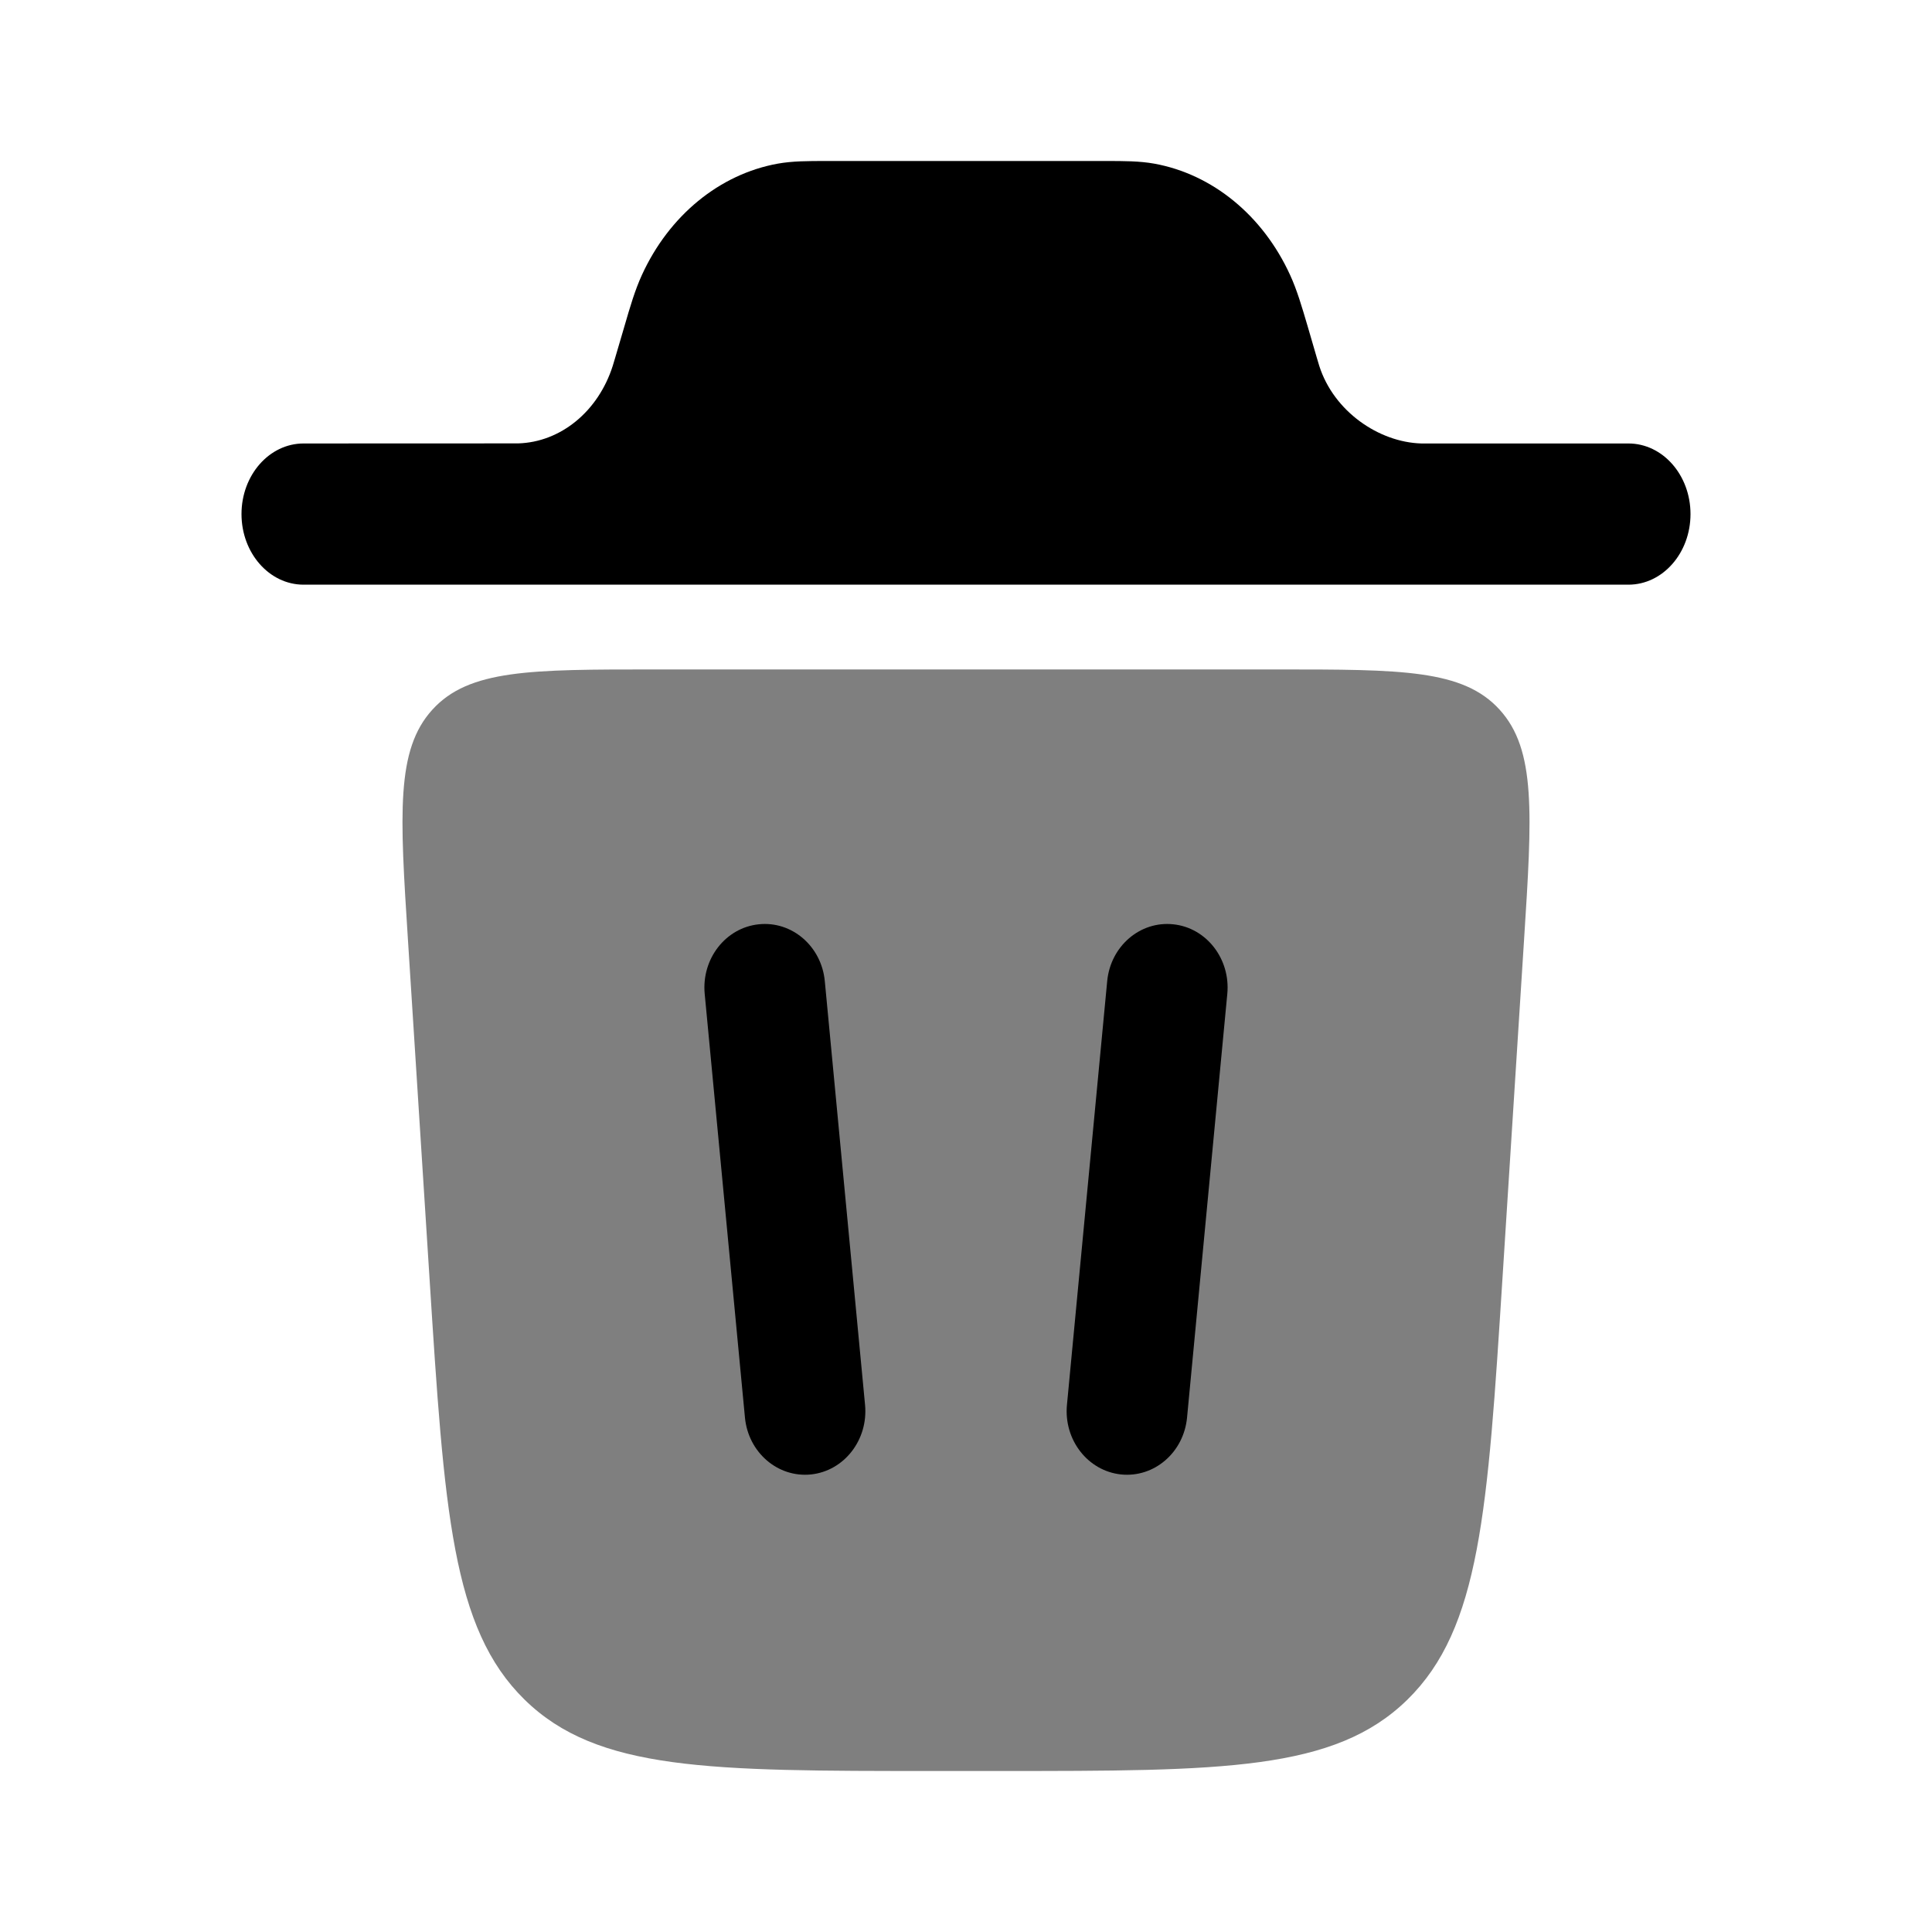
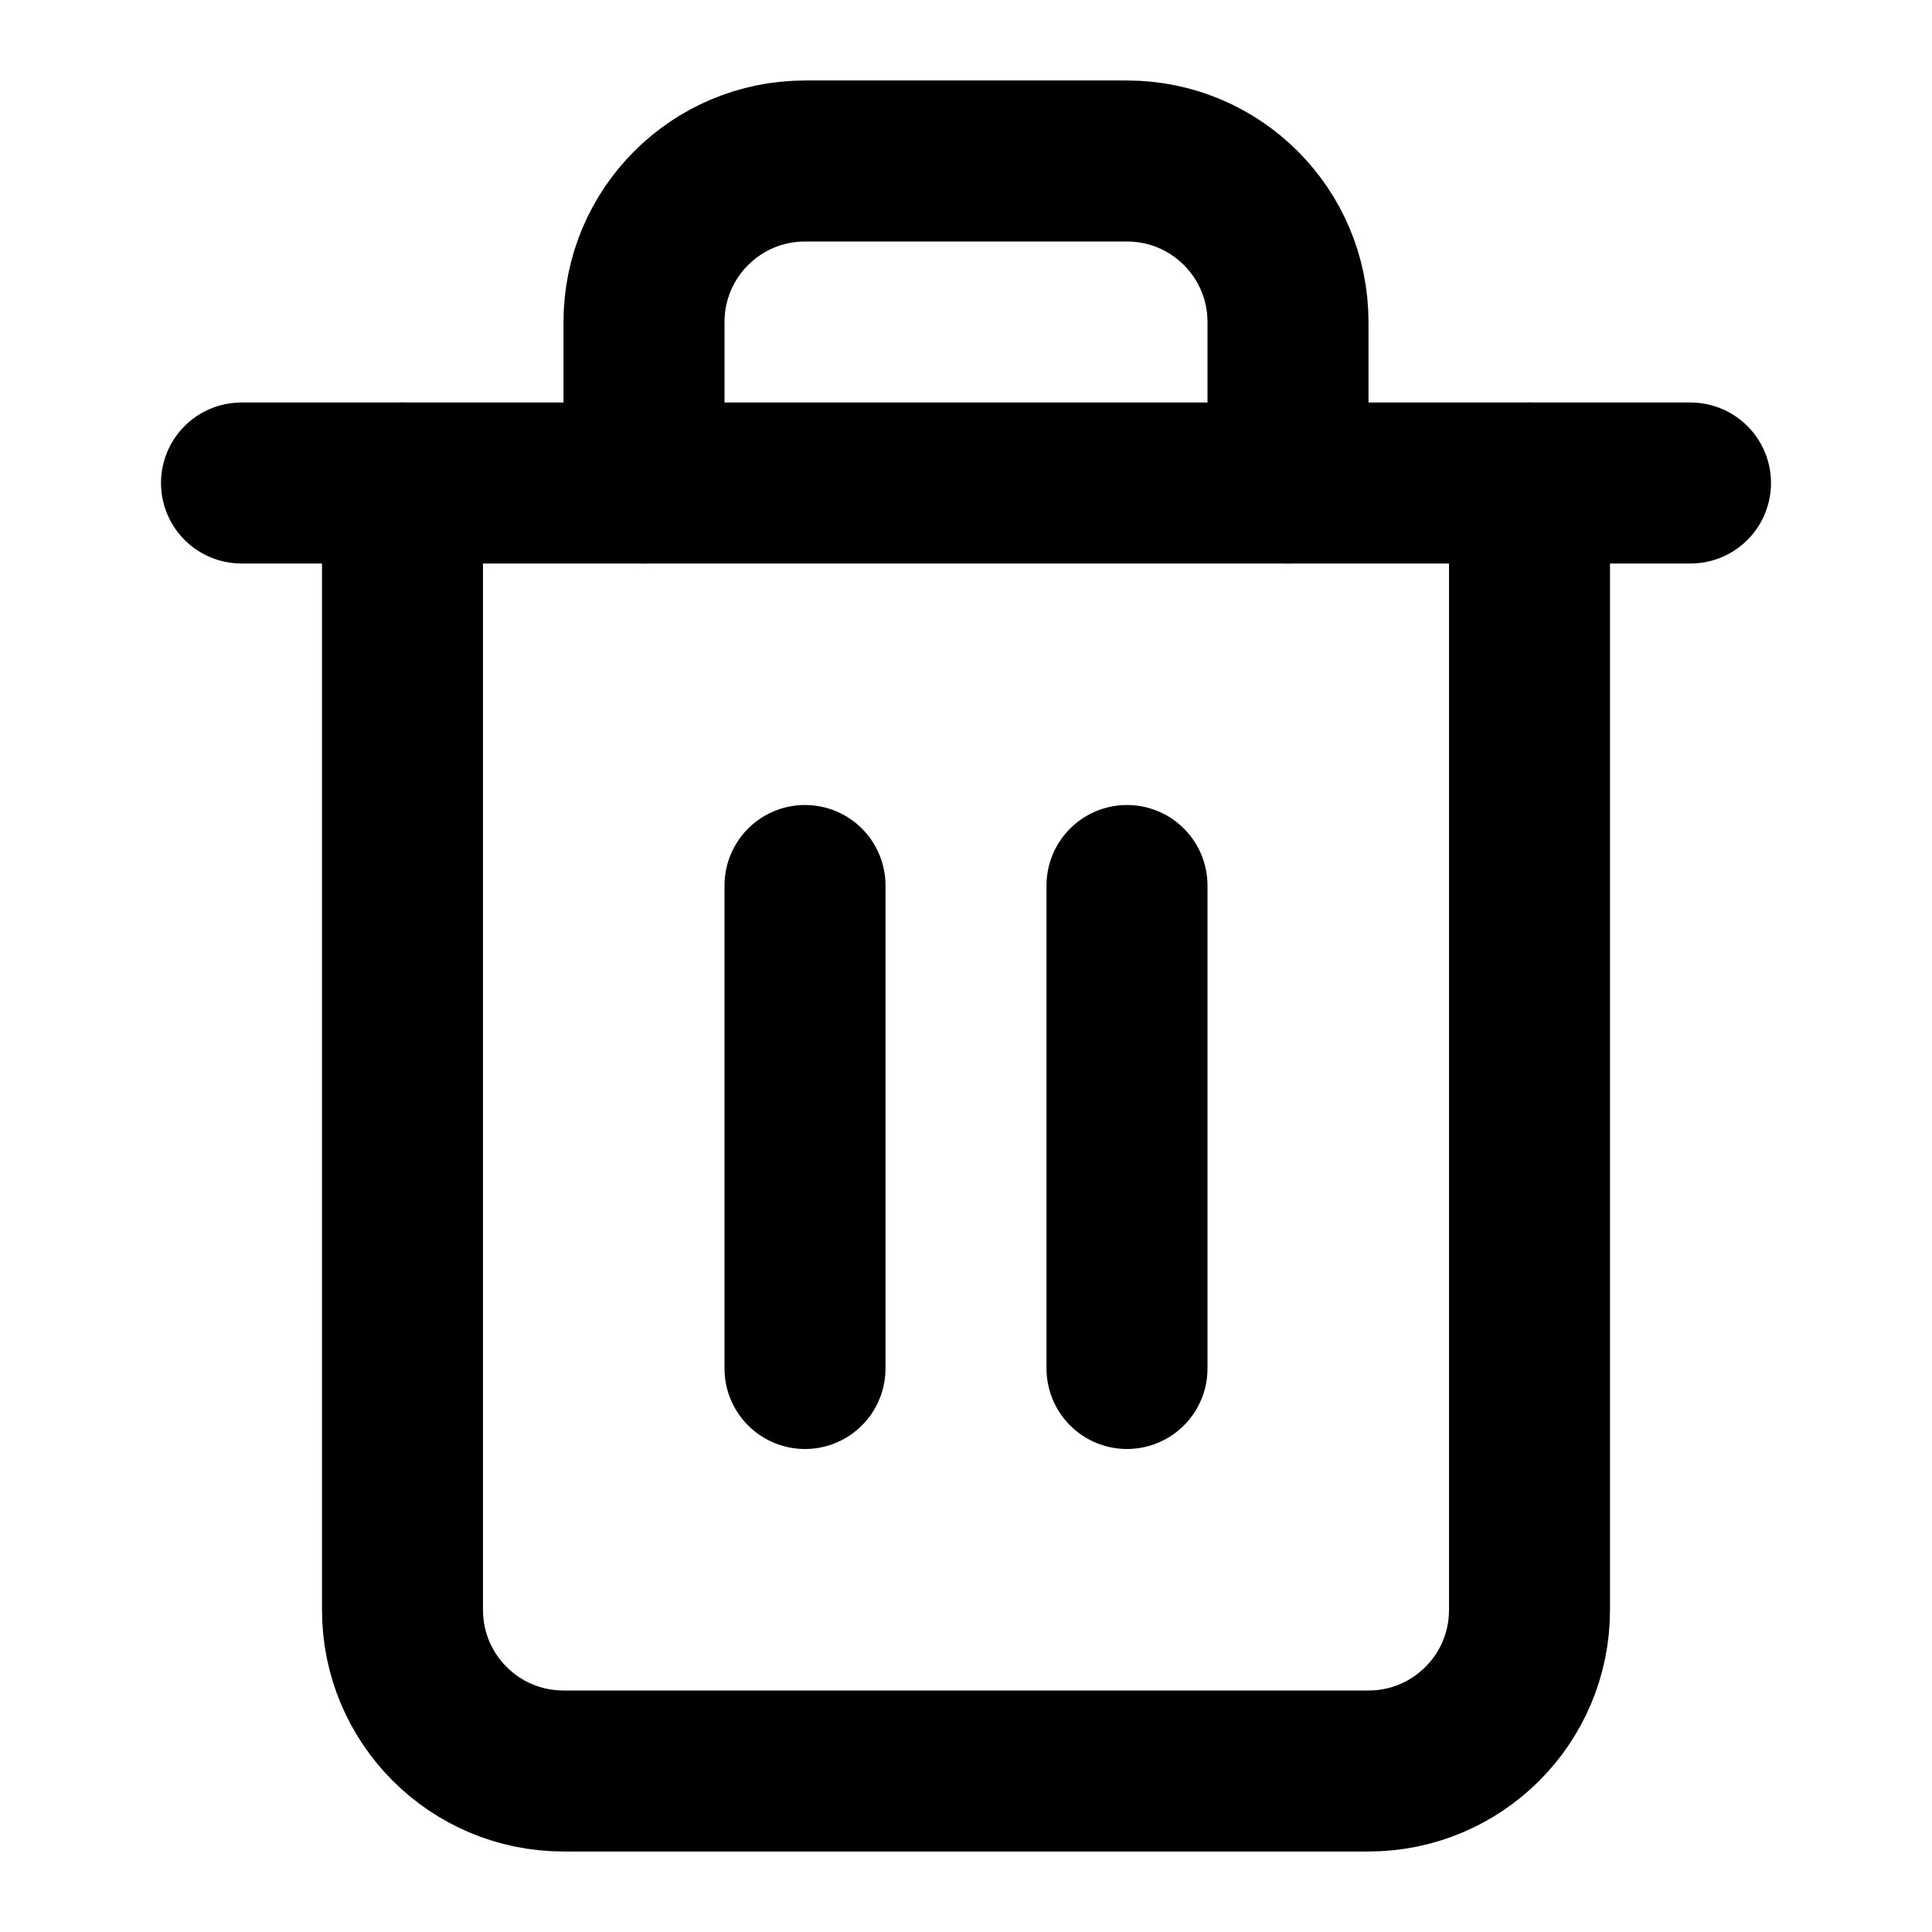
- <svg xmlns="http://www.w3.org/2000/svg" width="800px" height="800px" viewBox="0 0 24 24" fill="none">
-   <path d="M3 6.386C3 5.902 3.345 5.509 3.771 5.509L6.436 5.508C6.965 5.493 7.432 5.11 7.612 4.544C7.617 4.529 7.622 4.511 7.642 4.444L7.757 4.053C7.827 3.812 7.888 3.603 7.974 3.416C8.312 2.677 8.938 2.164 9.661 2.033C9.845 2 10.039 2 10.261 2H13.739C13.962 2 14.156 2 14.339 2.033C15.062 2.164 15.688 2.677 16.026 3.416C16.112 3.603 16.173 3.812 16.244 4.053L16.358 4.444C16.378 4.511 16.383 4.529 16.388 4.544C16.568 5.11 17.128 5.494 17.657 5.509H20.229C20.655 5.509 21 5.902 21 6.386C21 6.87 20.655 7.263 20.229 7.263H3.771C3.345 7.263 3 6.87 3 6.386Z" fill="currentColor" />
-   <path fill-rule="evenodd" clip-rule="evenodd" d="M9.425 11.482C9.838 11.438 10.205 11.755 10.246 12.188L10.746 17.452C10.787 17.886 10.487 18.272 10.075 18.316C9.663 18.359 9.295 18.043 9.254 17.609L8.754 12.346C8.713 11.912 9.013 11.525 9.425 11.482Z" fill="currentColor" />
-   <path fill-rule="evenodd" clip-rule="evenodd" d="M14.575 11.482C14.987 11.525 15.287 11.912 15.246 12.346L14.746 17.609C14.705 18.043 14.338 18.359 13.925 18.316C13.513 18.272 13.213 17.886 13.254 17.452L13.754 12.188C13.795 11.755 14.162 11.438 14.575 11.482Z" fill="currentColor" />
-   <path opacity="0.5" d="M11.596 22H12.404C15.187 22 16.578 22 17.483 21.114C18.388 20.228 18.48 18.775 18.665 15.869L18.932 11.681C19.033 10.104 19.083 9.315 18.629 8.816C18.175 8.316 17.409 8.316 15.876 8.316H8.124C6.591 8.316 5.825 8.316 5.371 8.816C4.917 9.315 4.967 10.104 5.068 11.681L5.335 15.869C5.52 18.775 5.612 20.228 6.517 21.114C7.422 22 8.813 22 11.596 22Z" fill="currentColor" />
+ <svg xmlns="http://www.w3.org/2000/svg" width="24" height="24" viewBox="0 0 24 24">
+   <g fill="none" stroke="currentColor" stroke-linecap="round" stroke-linejoin="round" stroke-width="2">
+     <path d="M10 11v6" />
+     <path d="M14 11v6" />
+     <path d="M19 6v14a2 2 0 0 1-2 2H7a2 2 0 0 1-2-2V6" />
+     <path d="M3 6h18" />
+     <path d="M8 6V4a2 2 0 0 1 2-2h4a2 2 0 0 1 2 2v2" />
+   </g>
</svg>
